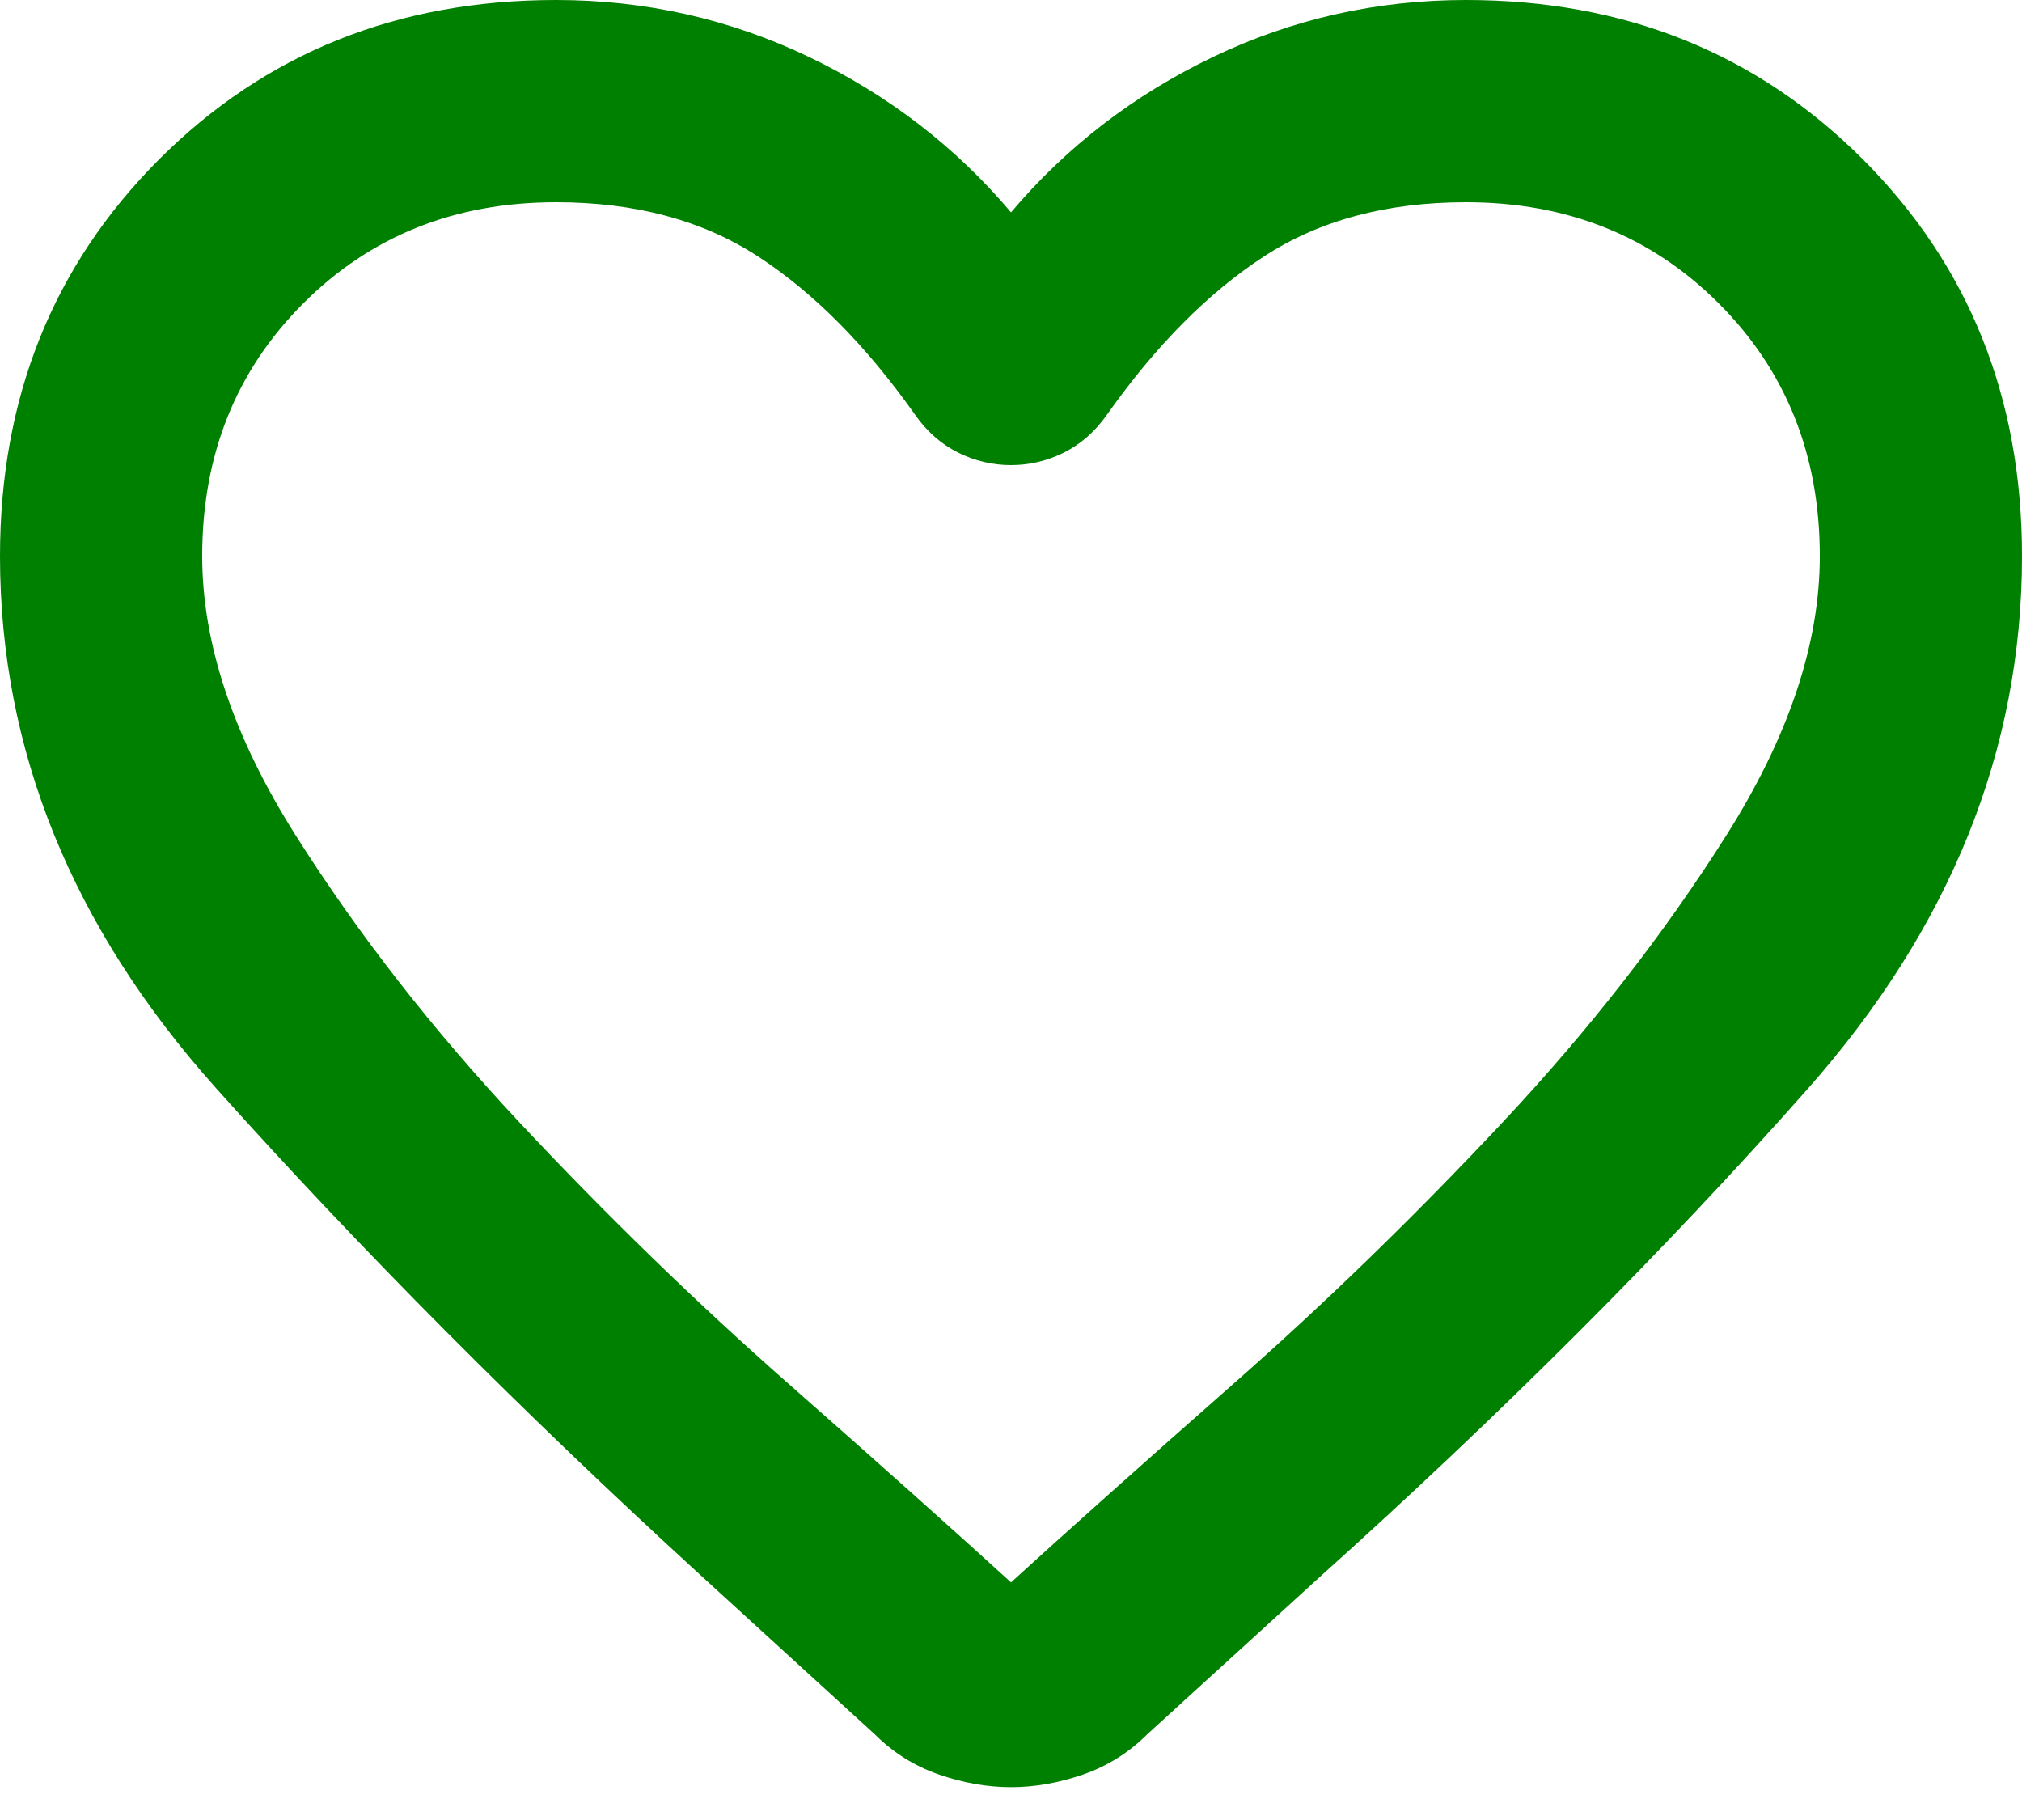
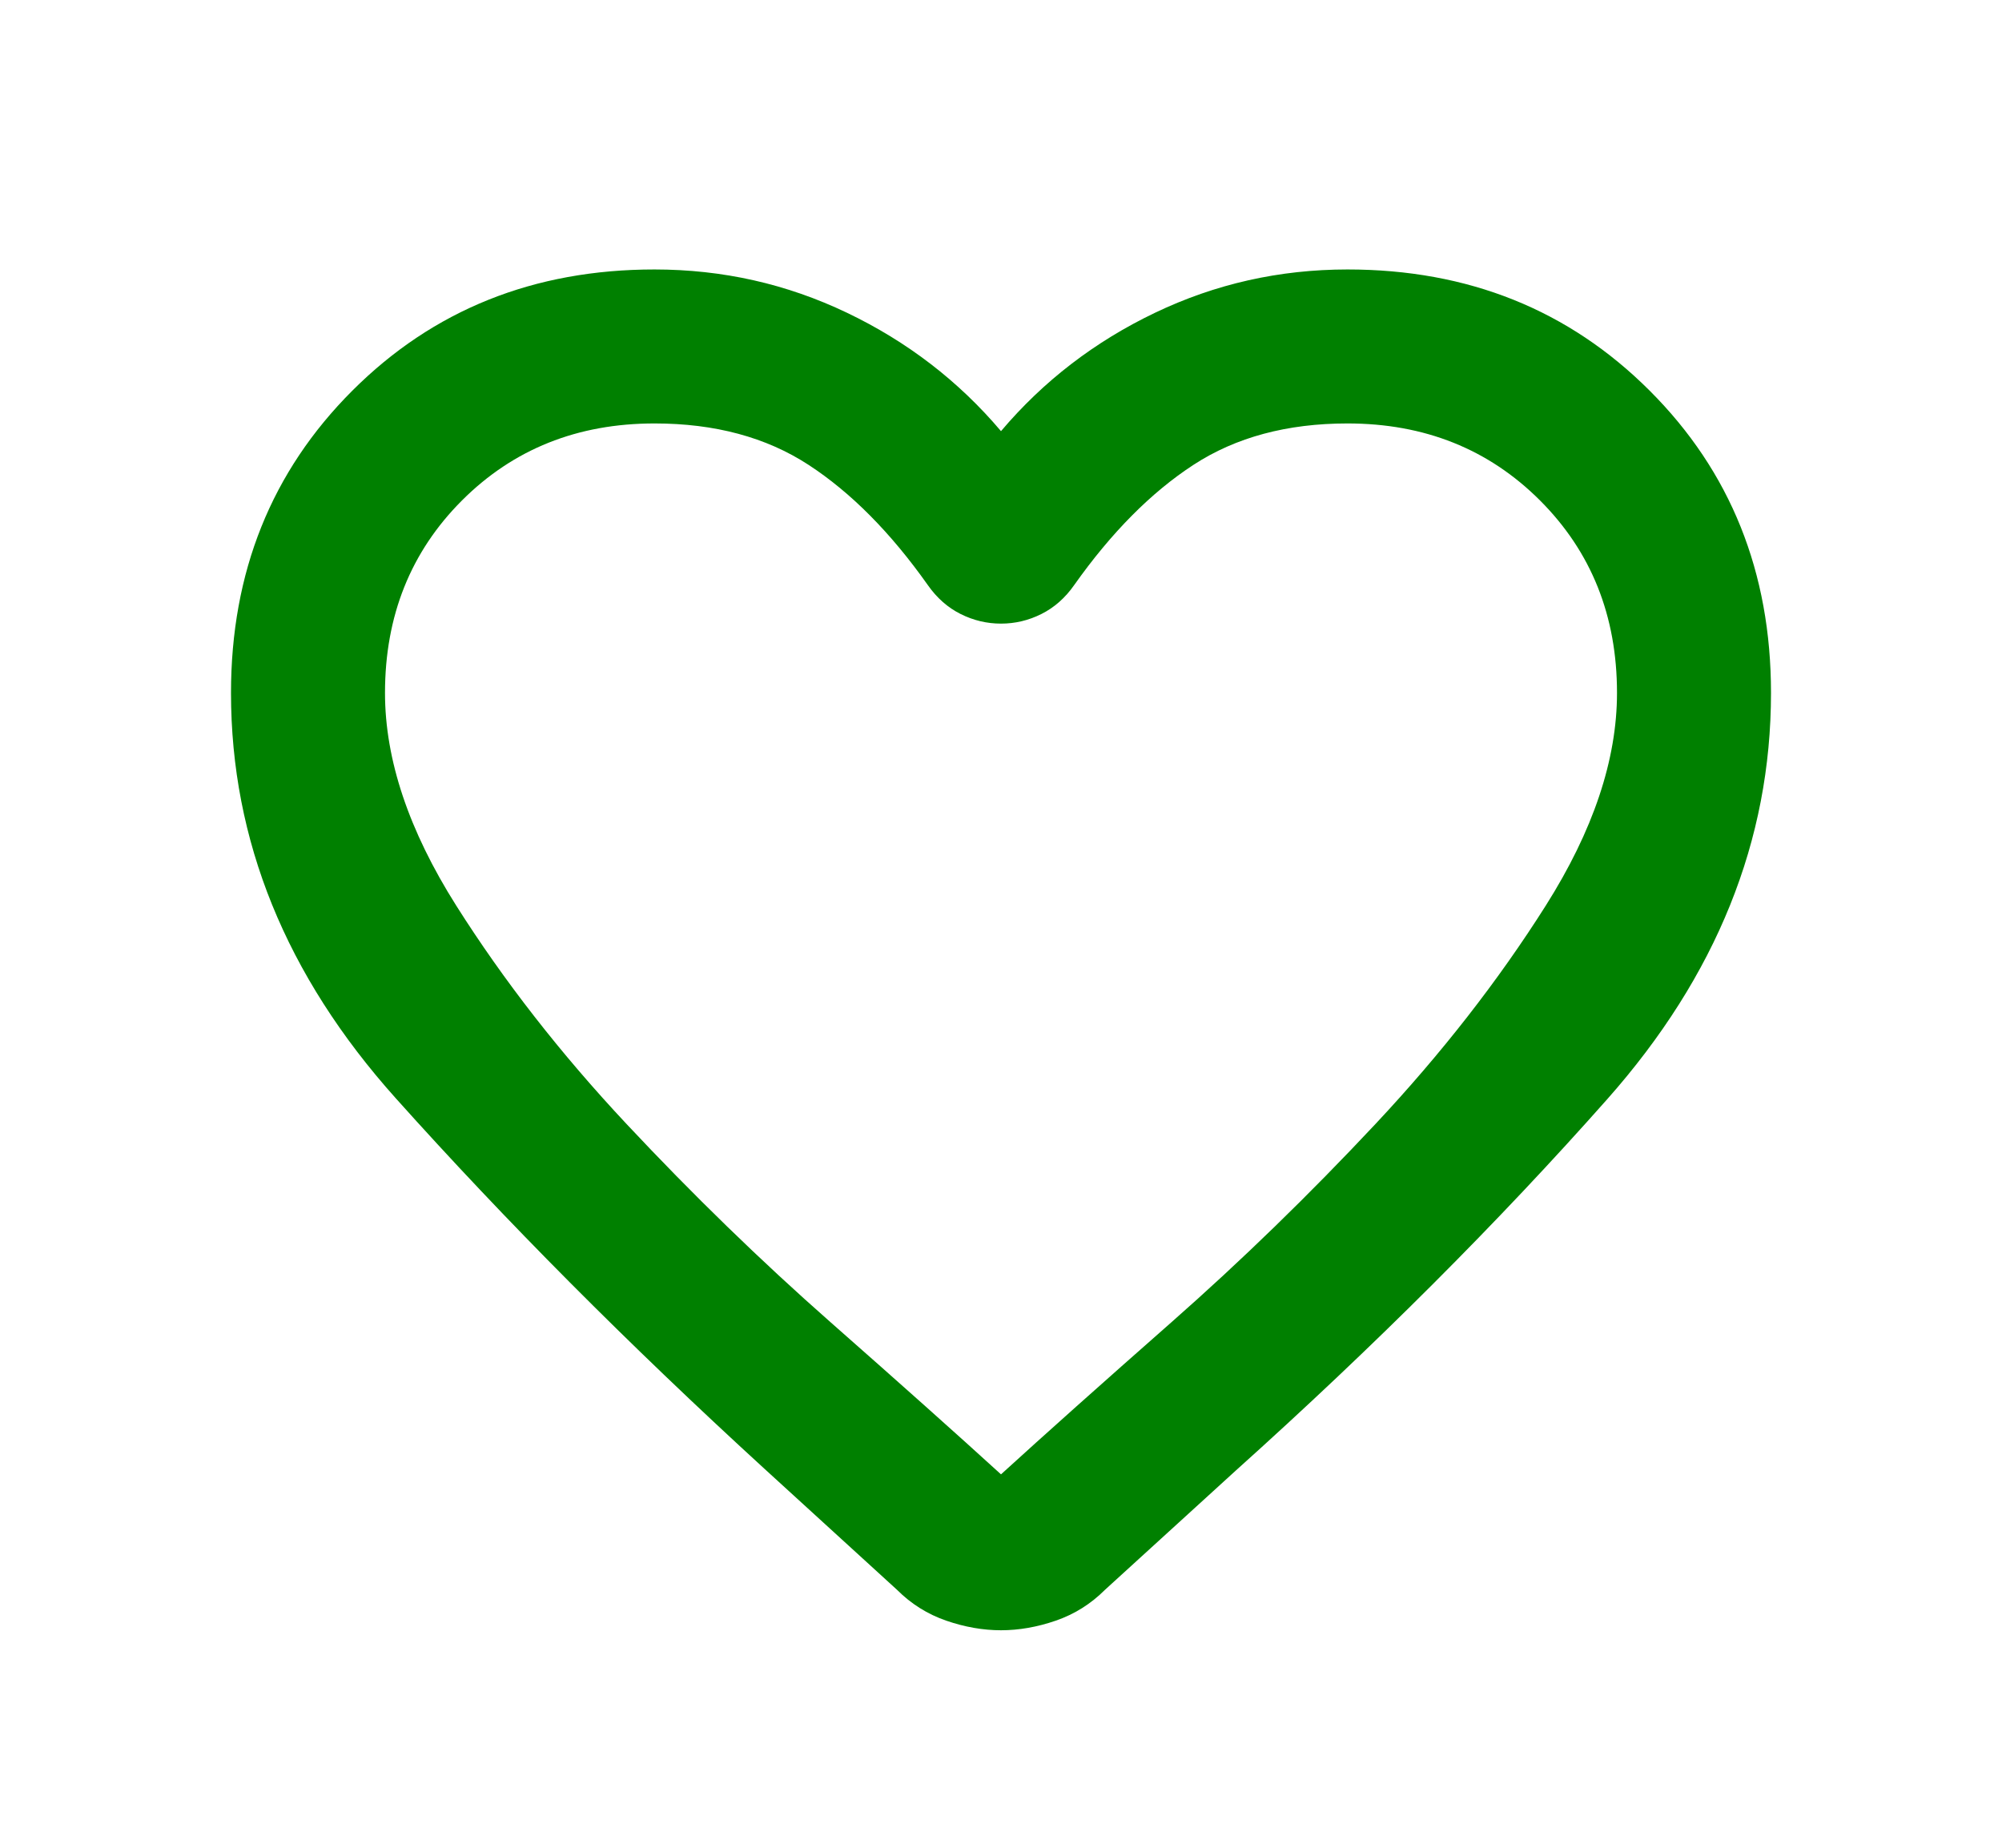
- <svg xmlns="http://www.w3.org/2000/svg" width="40" height="36" viewBox="0 0 40 36" fill="none">
-   <path d="M20 35.35C19.533 35.35 19.058 35.267 18.575 35.1C18.092 34.933 17.667 34.667 17.3 34.3L13.85 31.15C10.317 27.917 7.125 24.708 4.275 21.525C1.425 18.342 0 14.833 0 11C0 7.867 1.05 5.25 3.15 3.15C5.25 1.05 7.867 0 11 0C12.767 0 14.433 0.375 16 1.125C17.567 1.875 18.9 2.9 20 4.2C21.1 2.9 22.433 1.875 24 1.125C25.567 0.375 27.233 0 29 0C32.133 0 34.75 1.05 36.85 3.15C38.95 5.25 40 7.867 40 11C40 14.833 38.583 18.35 35.75 21.55C32.917 24.75 29.7 27.967 26.1 31.2L22.7 34.3C22.333 34.667 21.908 34.933 21.425 35.1C20.942 35.267 20.467 35.35 20 35.35ZM18.1 8.2C17.133 6.833 16.1 5.792 15 5.075C13.9 4.358 12.567 4 11 4C9 4 7.333 4.667 6 6C4.667 7.333 4 9 4 11C4 12.733 4.617 14.575 5.85 16.525C7.083 18.475 8.558 20.367 10.275 22.2C11.992 24.033 13.758 25.75 15.575 27.35C17.392 28.95 18.867 30.267 20 31.3C21.133 30.267 22.608 28.95 24.425 27.35C26.242 25.75 28.008 24.033 29.725 22.2C31.442 20.367 32.917 18.475 34.15 16.525C35.383 14.575 36 12.733 36 11C36 9 35.333 7.333 34 6C32.667 4.667 31 4 29 4C27.433 4 26.1 4.358 25 5.075C23.9 5.792 22.867 6.833 21.9 8.2C21.667 8.533 21.383 8.783 21.05 8.95C20.717 9.117 20.367 9.2 20 9.2C19.633 9.2 19.283 9.117 18.95 8.95C18.617 8.783 18.333 8.533 18.1 8.2Z" fill="#008000" />
+ <svg xmlns="http://www.w3.org/2000/svg" width="52" height="48" viewBox="0 0 52 48" fill="none">
+   <path d="M26 42.35C25.533 42.35 25.058 42.267 24.575 42.1C24.092 41.933 23.667 41.667 23.3 41.3L19.85 38.15C16.317 34.917 13.125 31.708 10.275 28.525C7.425 25.342 6 21.833 6 18C6 14.867 7.05 12.25 9.15 10.15C11.25 8.05 13.867 7 17 7C18.767 7 20.433 7.375 22 8.125C23.567 8.875 24.9 9.9 26 11.2C27.1 9.9 28.433 8.875 30 8.125C31.567 7.375 33.233 7 35 7C38.133 7 40.75 8.05 42.85 10.15C44.95 12.25 46 14.867 46 18C46 21.833 44.583 25.35 41.75 28.55C38.917 31.75 35.7 34.967 32.1 38.2L28.7 41.3C28.333 41.667 27.908 41.933 27.425 42.1C26.942 42.267 26.467 42.35 26 42.35ZM24.1 15.2C23.133 13.833 22.1 12.792 21 12.075C19.9 11.358 18.567 11 17 11C15 11 13.333 11.667 12 13C10.667 14.333 10 16 10 18C10 19.733 10.617 21.575 11.85 23.525C13.083 25.475 14.558 27.367 16.275 29.2C17.992 31.033 19.758 32.75 21.575 34.35C23.392 35.95 24.867 37.267 26 38.3C27.133 37.267 28.608 35.95 30.425 34.35C32.242 32.75 34.008 31.033 35.725 29.2C37.442 27.367 38.917 25.475 40.15 23.525C41.383 21.575 42 19.733 42 18C42 16 41.333 14.333 40 13C38.667 11.667 37 11 35 11C33.433 11 32.1 11.358 31 12.075C29.9 12.792 28.867 13.833 27.9 15.2C27.667 15.533 27.383 15.783 27.05 15.95C26.717 16.117 26.367 16.2 26 16.2C25.633 16.2 25.283 16.117 24.95 15.95C24.617 15.783 24.333 15.533 24.1 15.2Z" fill="#008000" />
</svg>
